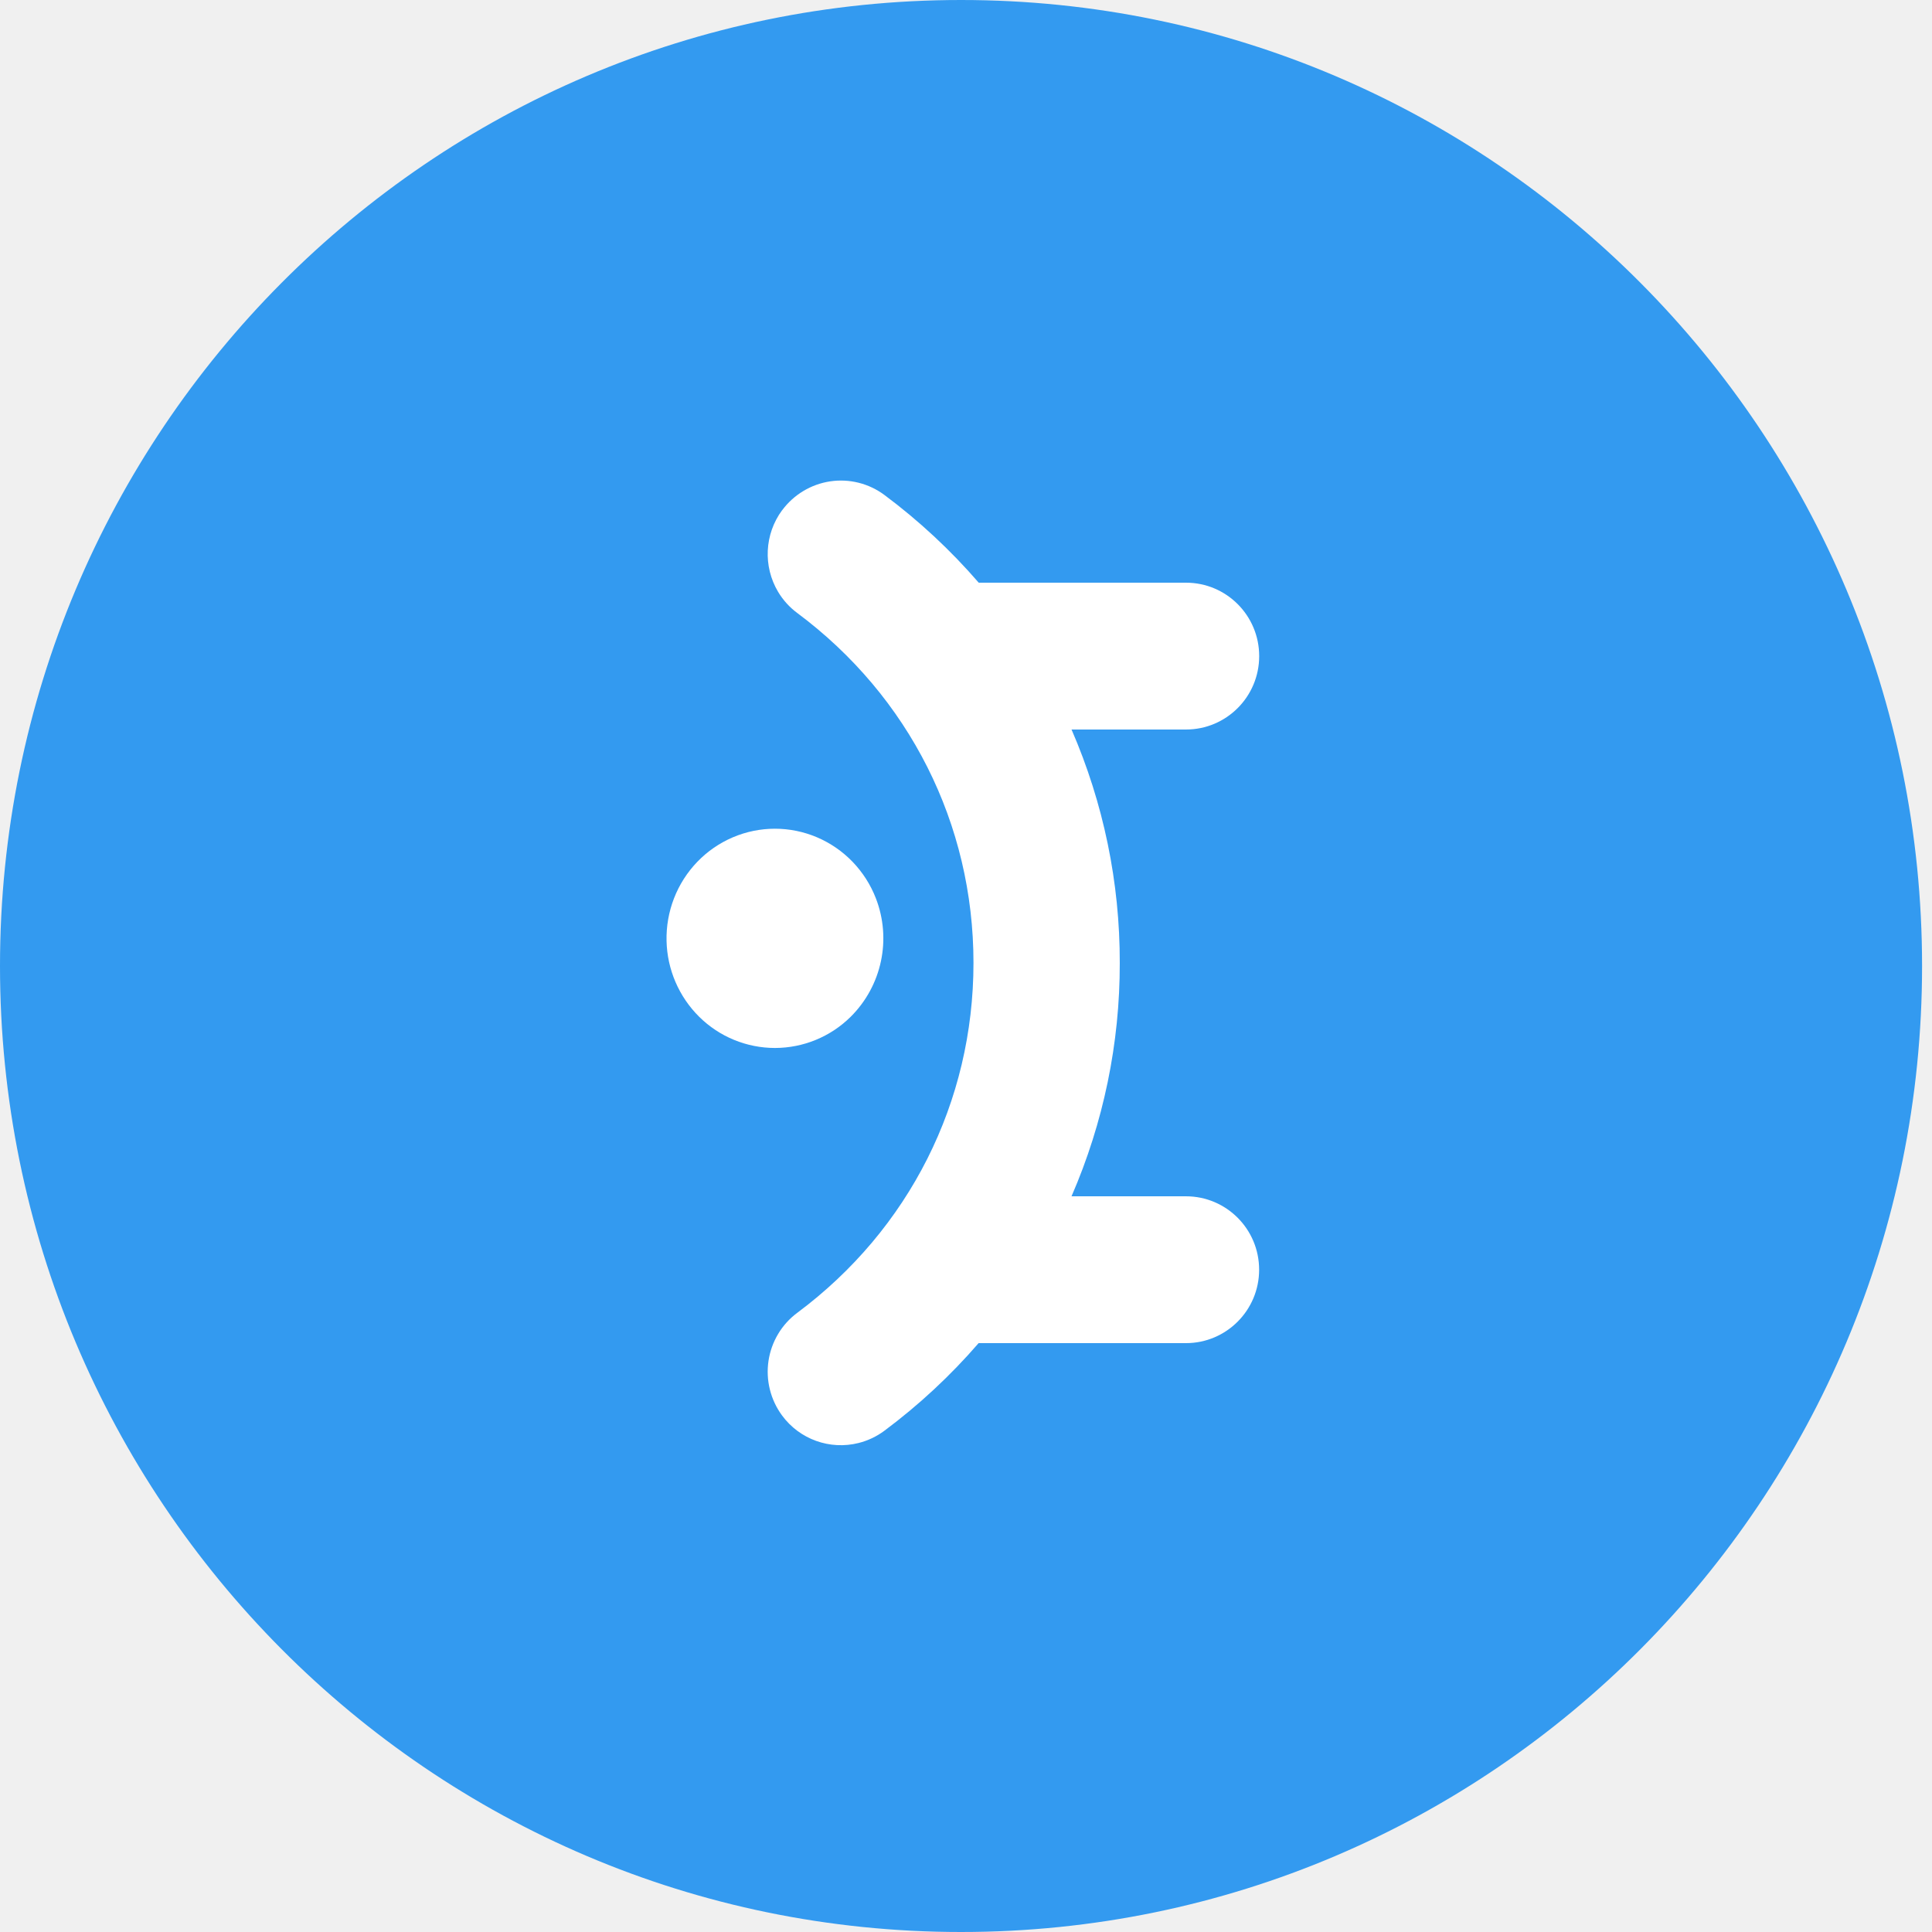
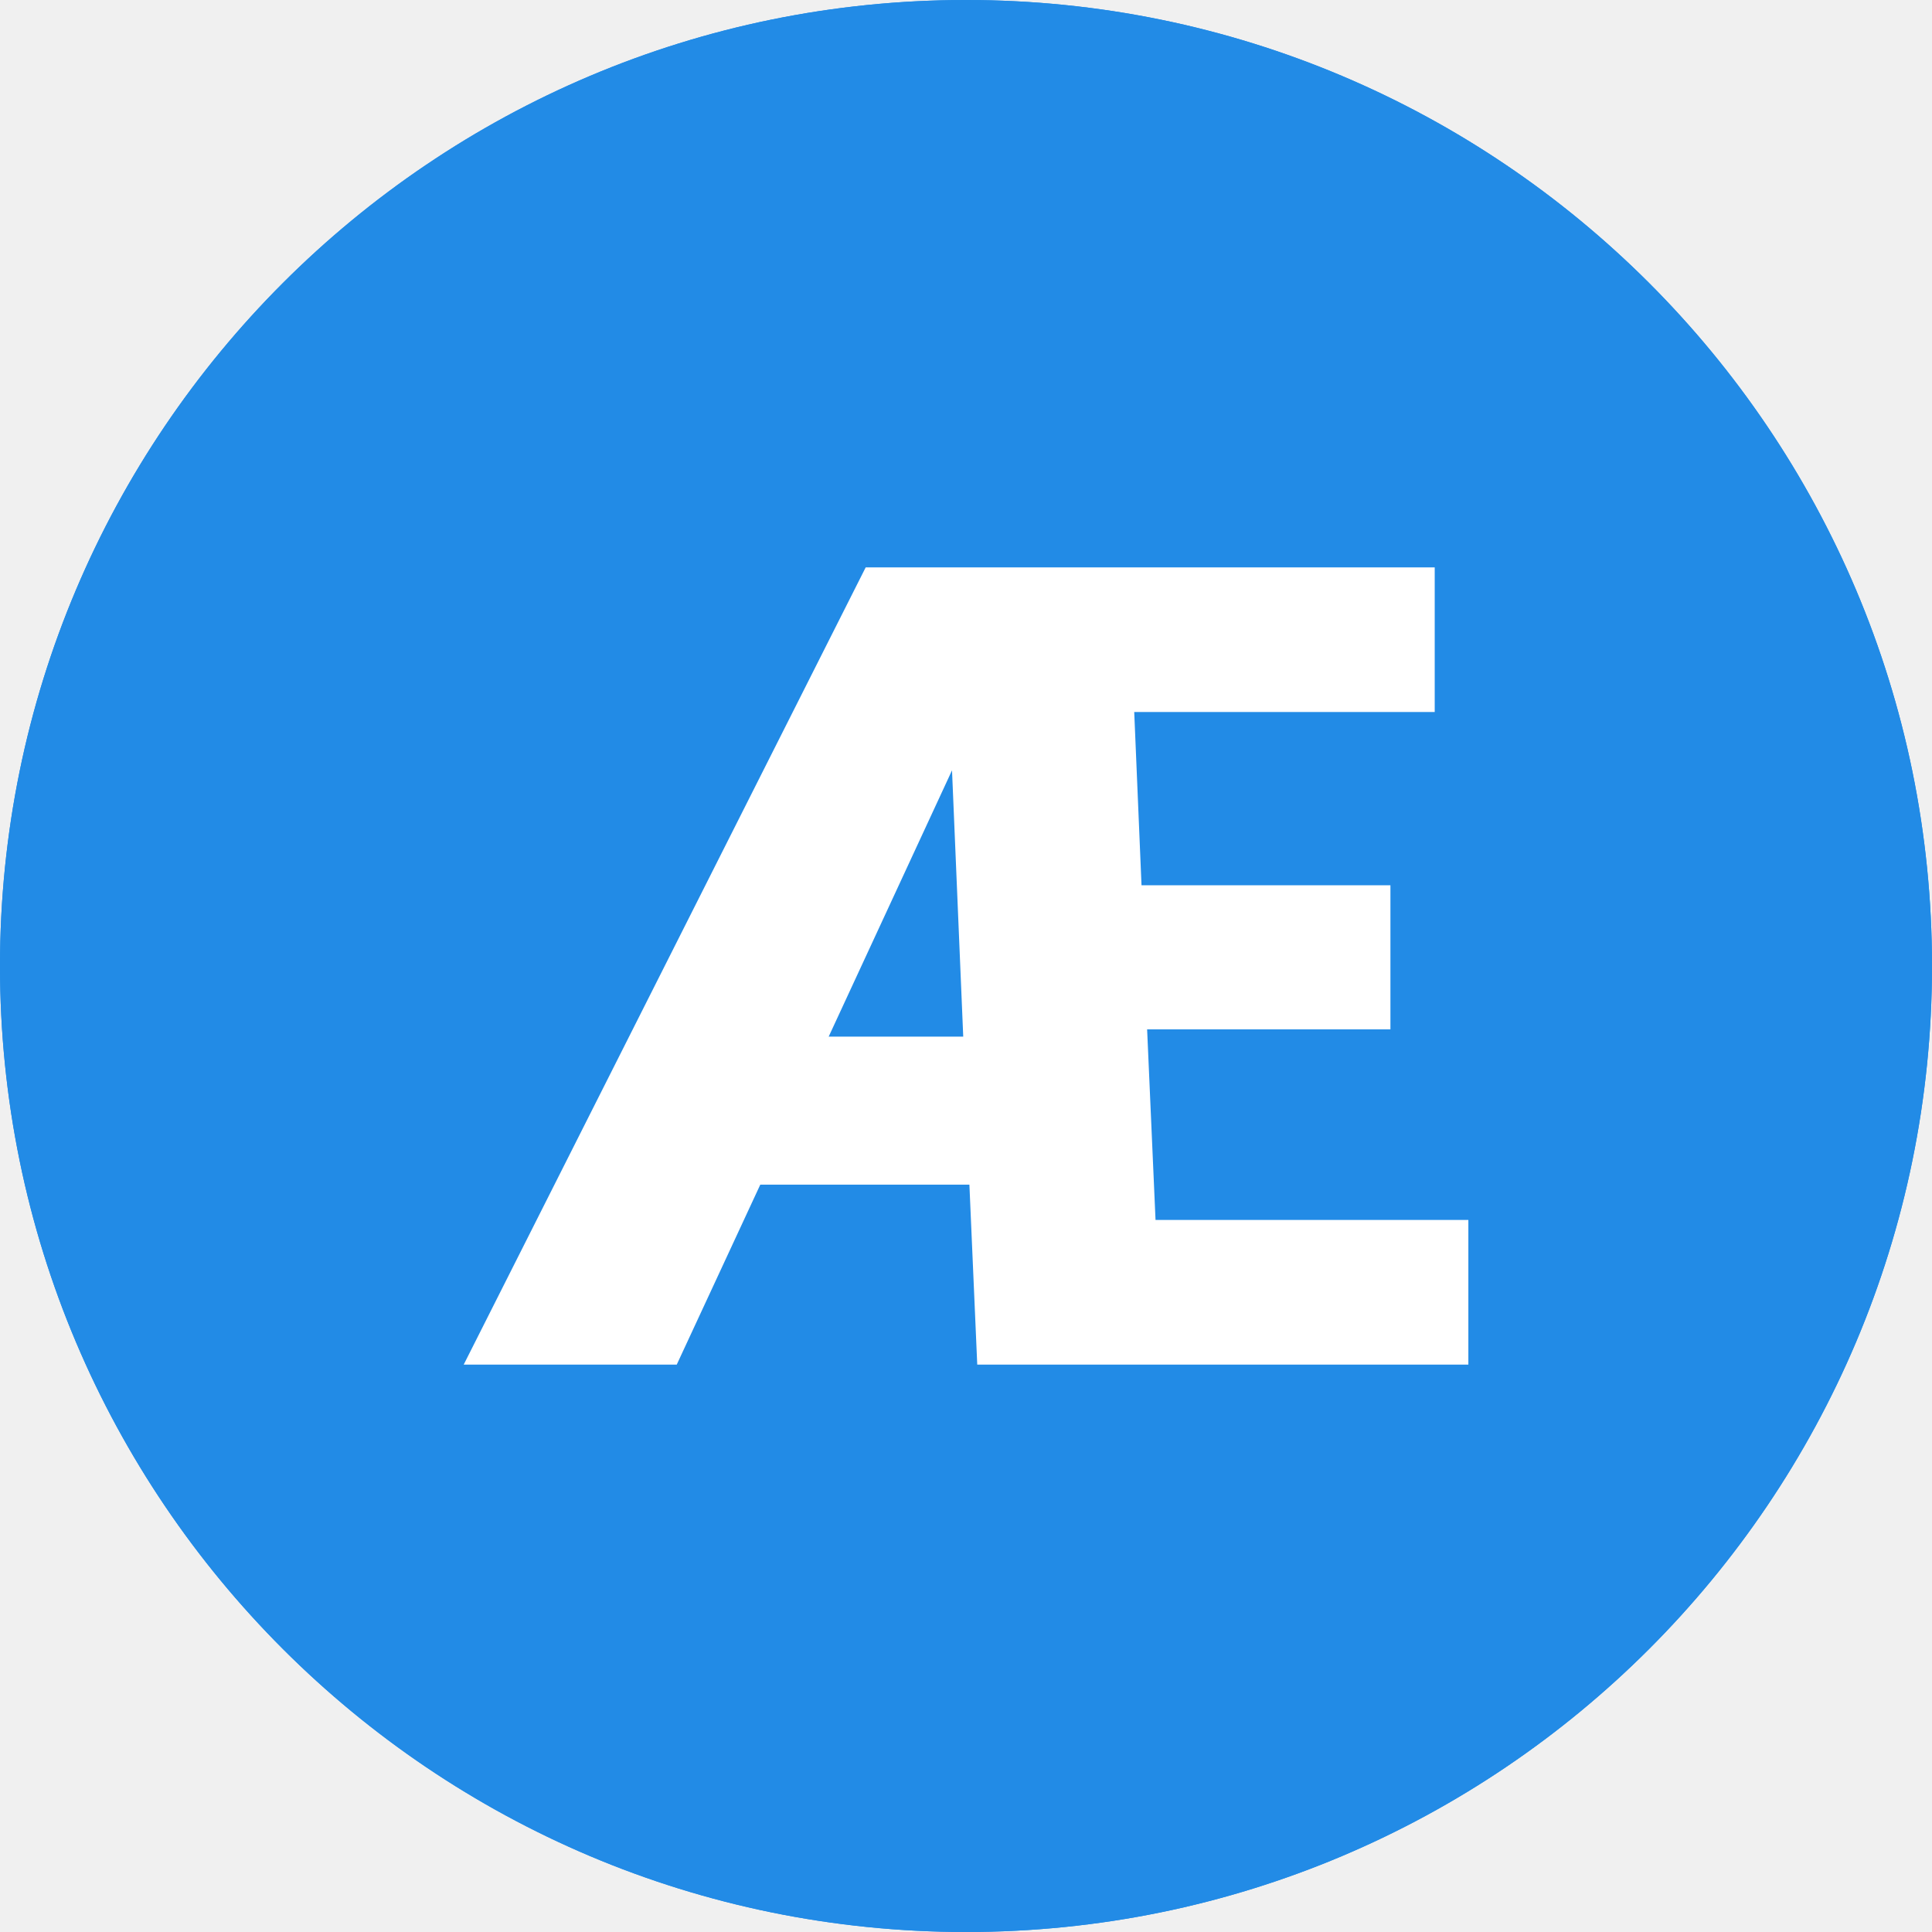
- <svg xmlns="http://www.w3.org/2000/svg" fill="none" viewBox="0 0 163 163">
-   <path fill="#339AF0" d="M162.162 81.5c0-45.011-36.301-81.5-81.08-81.5C36.301 0 0 36.489 0 81.5 0 126.51 36.301 163 81.081 163s81.081-36.49 81.081-81.5z" />
-   <path fill="#fff" d="M65.983 43.049a6.234 6.234 0 00-.336 6.884 6.14 6.14 0 001.618 1.786c9.444 7.036 14.866 17.794 14.866 29.52 0 11.726-5.422 22.484-14.866 29.52a6.145 6.145 0 00-1.616 1.786 6.21 6.21 0 00-.694 4.693 6.21 6.21 0 001.028 2.186 6.151 6.151 0 006.457 2.319 6.154 6.154 0 002.177-1.035 50.083 50.083 0 007.947-7.39h17.493c3.406 0 6.174-2.772 6.174-6.194s-2.762-6.194-6.174-6.194h-9.655a49.165 49.165 0 004.071-19.69 49.167 49.167 0 00-4.07-19.692h9.66c3.406 0 6.173-2.771 6.173-6.194 0-3.422-2.762-6.193-6.173-6.193H82.574a50.112 50.112 0 00-7.952-7.397 6.15 6.15 0 00-4.578-1.153 6.189 6.189 0 00-4.055 2.438h-.006z" />
-   <path fill="#fff" fill-rule="evenodd" d="M56.236 79.391a9.342 9.342 0 01.632-3.608 9.262 9.262 0 011.967-3.077 9.143 9.143 0 012.994-2.063 9.06 9.06 0 017.103 0 9.145 9.145 0 012.995 2.063 9.262 9.262 0 011.967 3.077 9.339 9.339 0 01-2.125 10.003 9.094 9.094 0 01-6.388 2.63 9.094 9.094 0 01-6.39-2.63 9.3 9.3 0 01-2.755-6.395z" clip-rule="evenodd" />
+ <svg xmlns="http://www.w3.org/2000/svg" version="1.1" width="1000" height="1000">
+   <g clip-path="url(#SvgjsClipPath1131)">
+     <rect width="1000" height="1000" fill="#228be6" />
+     <g transform="matrix(5,0,0,5,0,0)">
+       <svg version="1.1" width="200" height="200">
+         <svg version="1.1" viewBox="0 0 200 200">
+           <rect width="200" height="200" fill="url('#gradient')" />
+           <defs>
+             <linearGradient id="gradient" gradientTransform="rotate(45 0.5 0.5)">
+               <stop offset="0%" stop-color="#228be6" />
+               <stop offset="100%" stop-color="#228be6" />
+             </linearGradient>
+             <clipPath id="SvgjsClipPath1131">
+               <rect width="1000" height="1000" x="0" y="0" rx="500" ry="500" />
+             </clipPath>
+           </defs>
+           <g>
+             <g fill="#ffffff" transform="matrix(5.803597,0,0,5.803597,47.07499,141.2629)" stroke="#c8512e" stroke-width="0">
+               <path d="M18.08-2.58L18.08 0L9.32 0L9.18-3.21L5.45-3.21L3.96 0L0.16 0L7.33-14.22L17.48-14.22L17.48-11.64L12.12-11.64L12.25-8.55L16.69-8.55L16.69-5.98L12.35-5.98L12.50-2.58L18.08-2.58ZM8.87-10.60L6.67-5.85L9.07-5.85L8.87-10.60Z" />
+             </g>
+           </g>
+         </svg>
+       </svg>
+     </g>
+   </g>
</svg>
